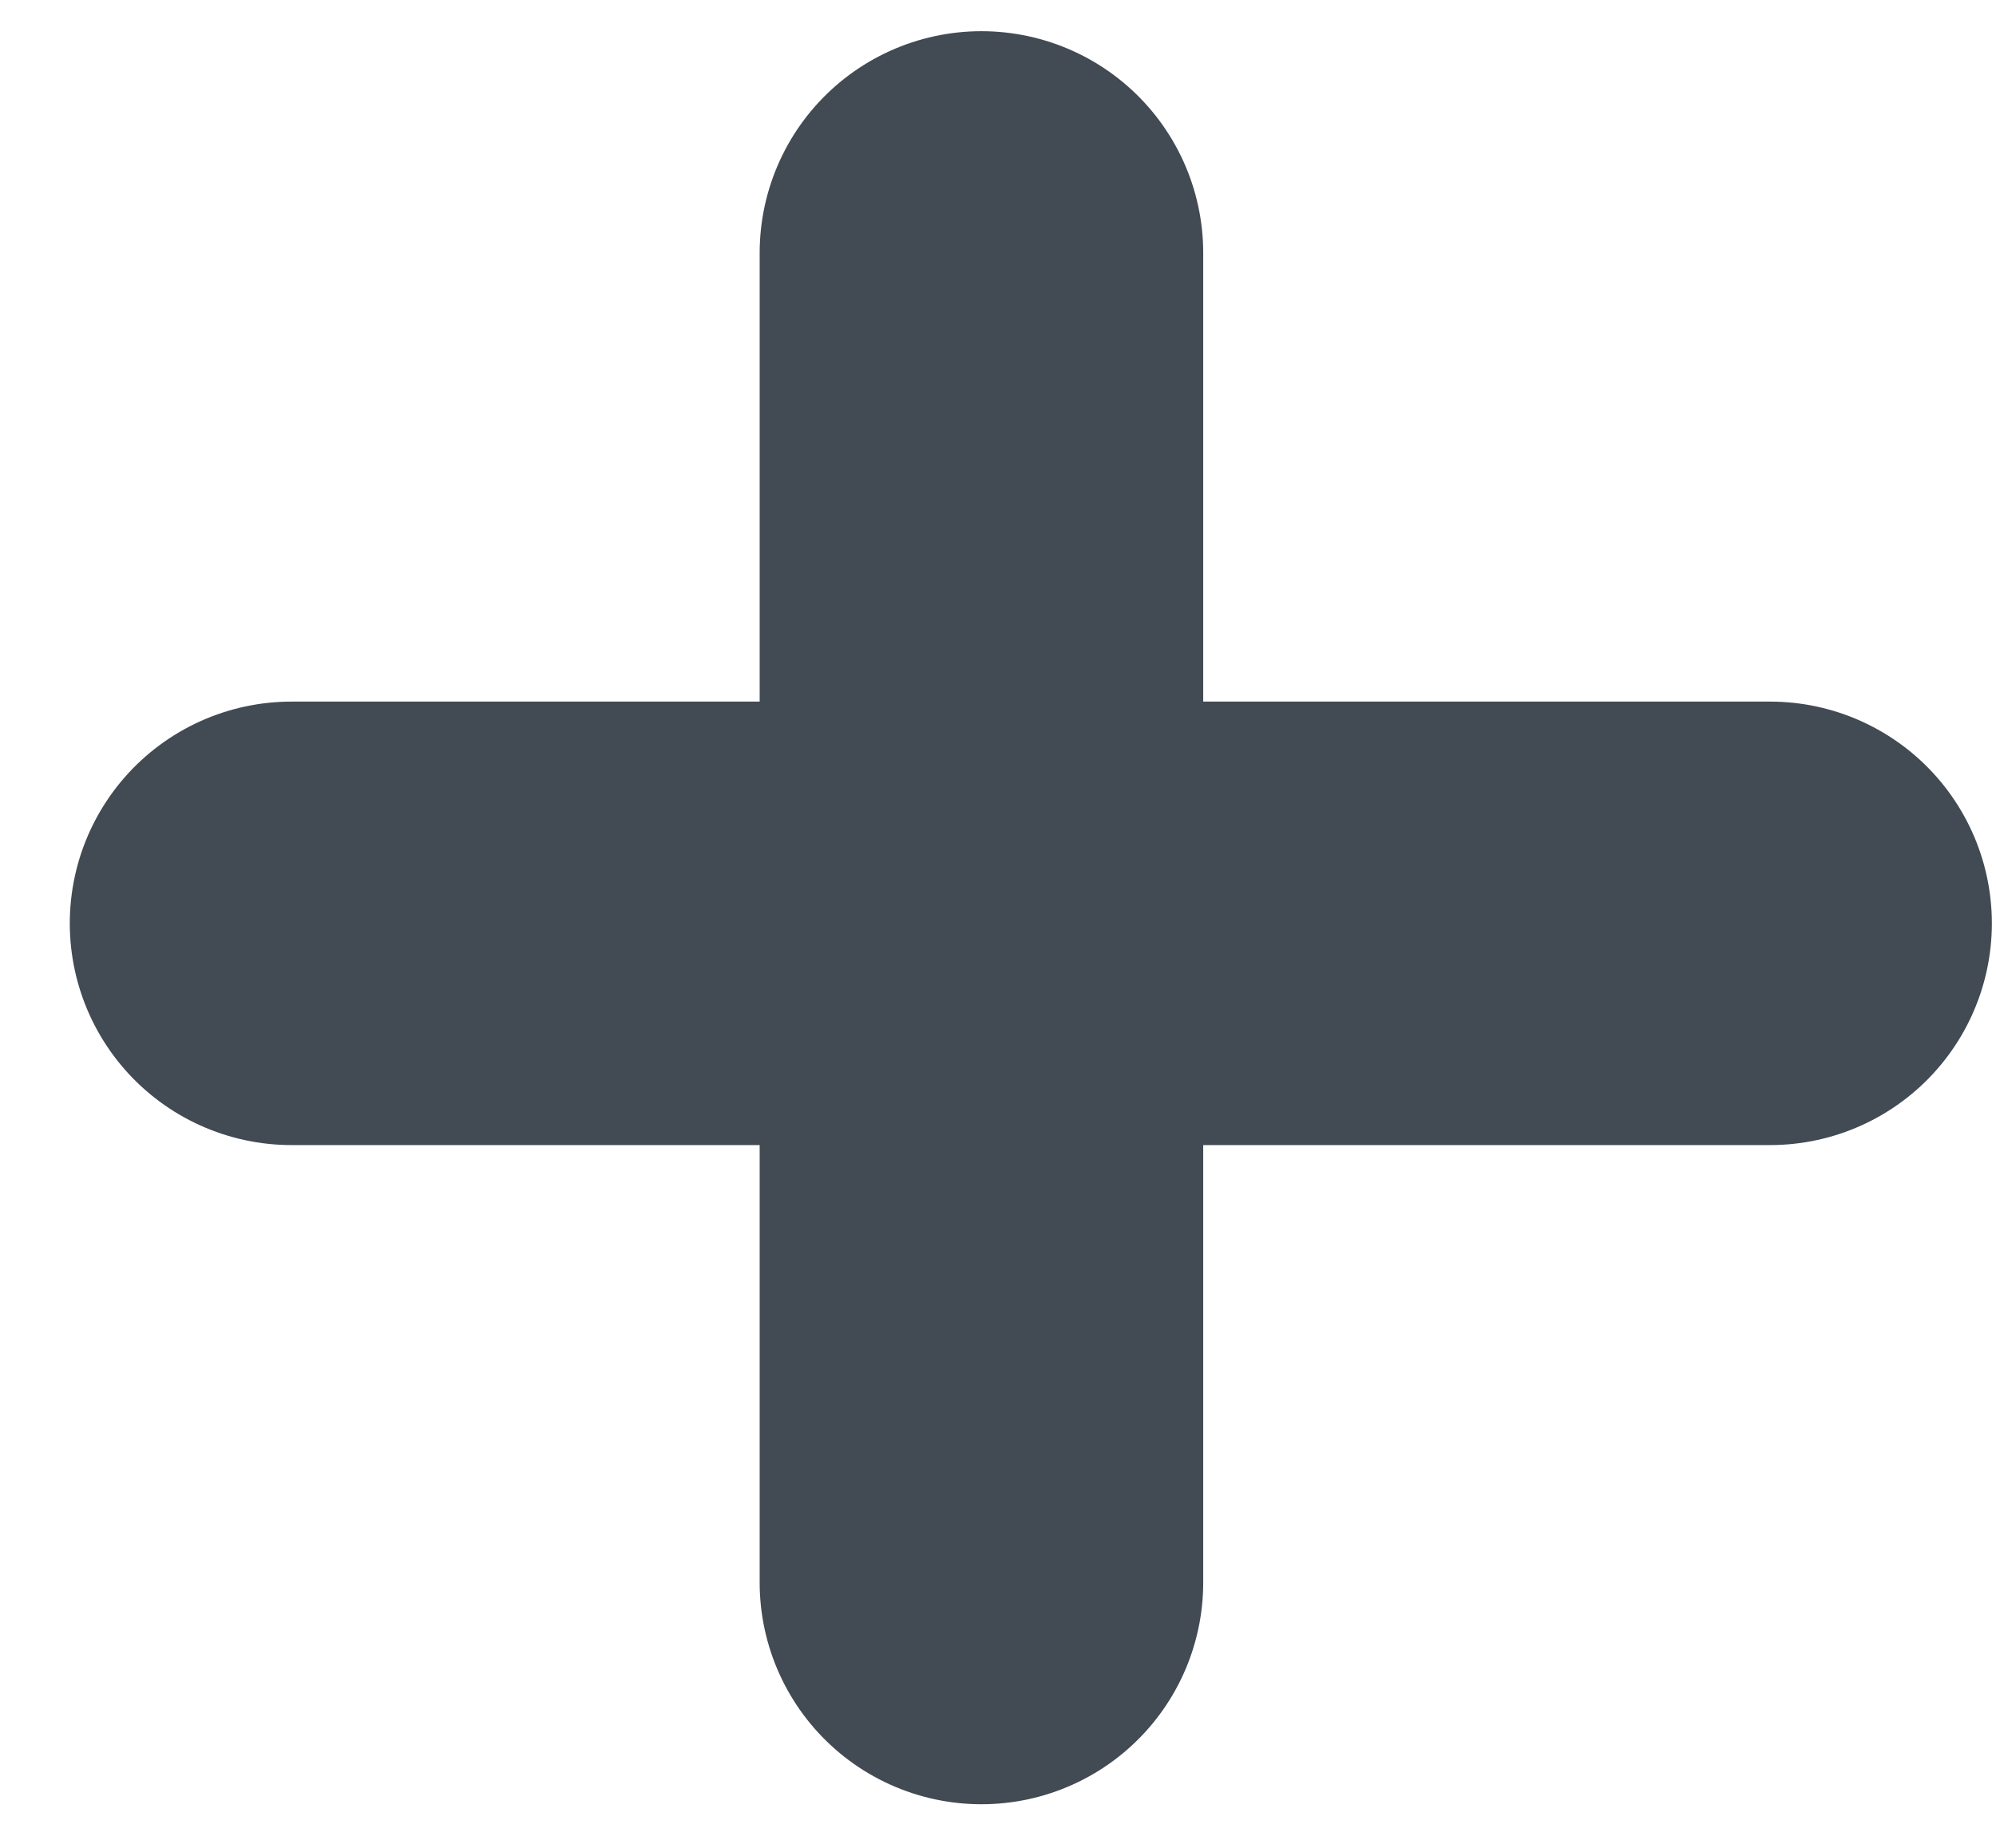
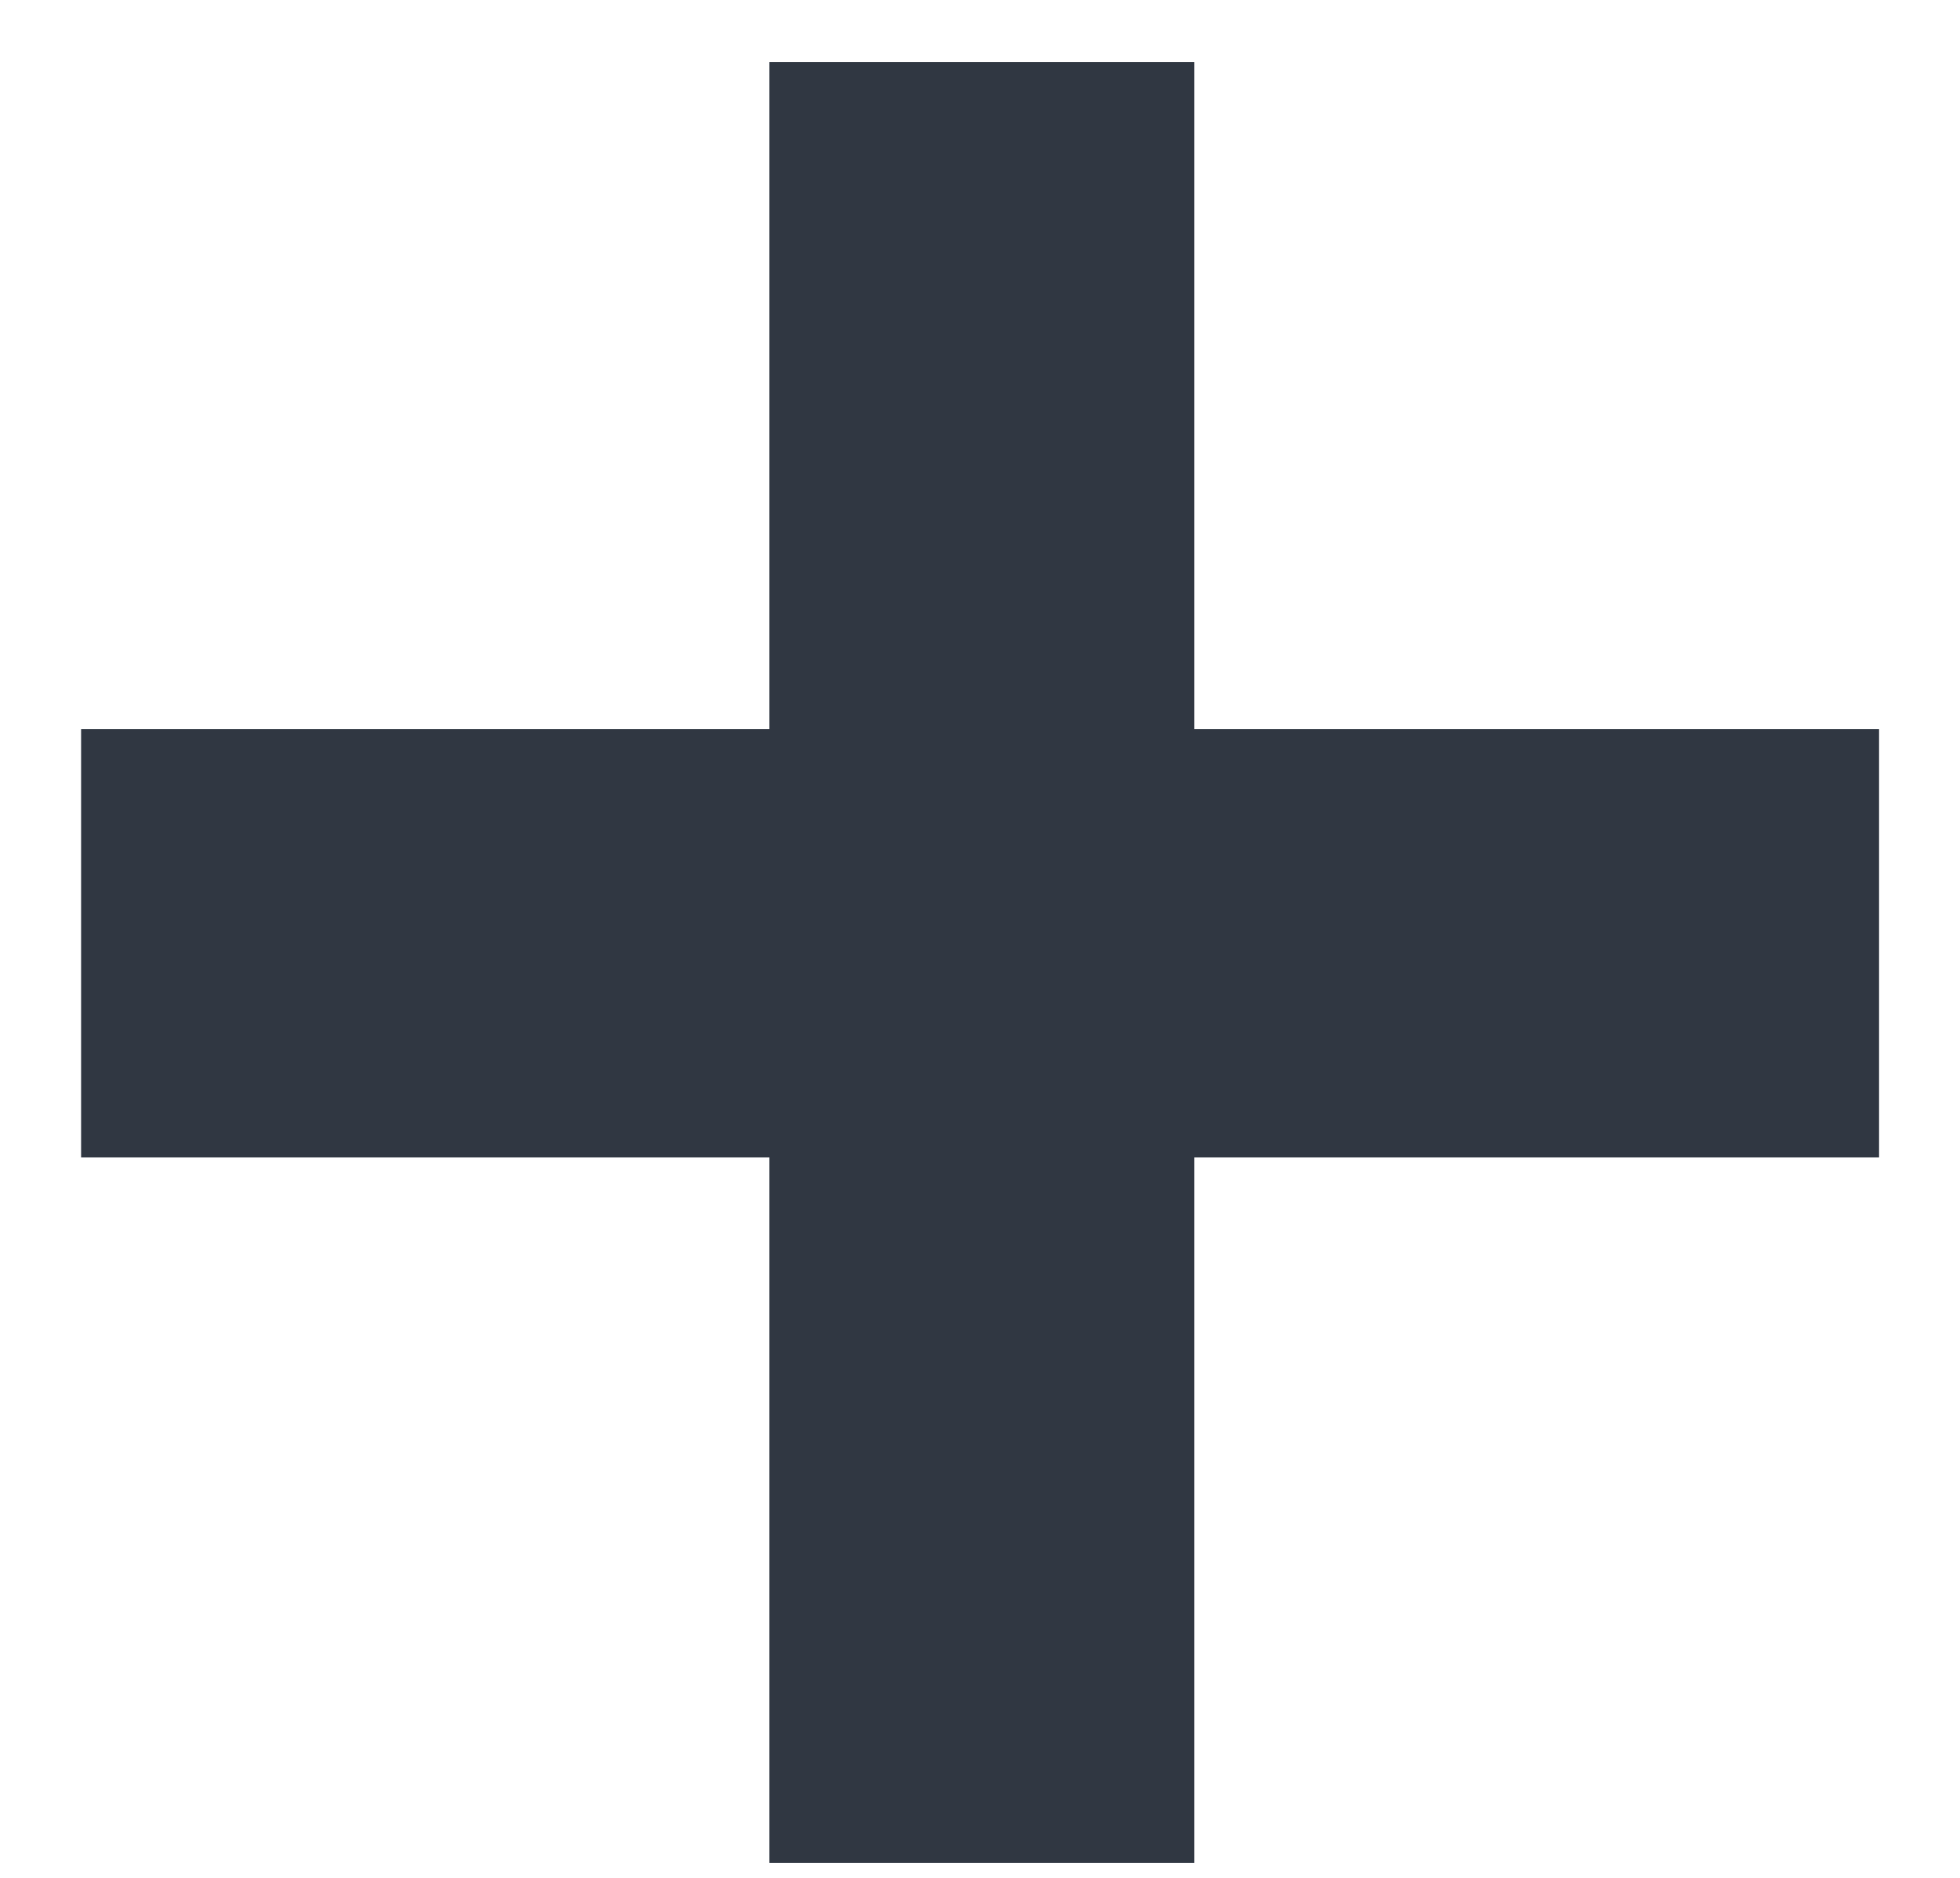
- <svg xmlns="http://www.w3.org/2000/svg" width="27" height="25" viewBox="0 0 27 25" fill="none">
-   <path d="M3.944 12.492H23.944" stroke="#424A53" stroke-width="6" stroke-linecap="round" />
-   <path d="M13.276 3.422V21.41" stroke="#424A53" stroke-width="6" stroke-linecap="round" />
+ <svg xmlns="http://www.w3.org/2000/svg" width="24" height="23" viewBox="0 0 24 23" fill="none">
+   <path d="M14.624 8.929V0.759H9.421V8.929H0.993V14.175H9.421V22.818H14.624V14.175H23.009V8.929H14.624Z" fill="#303742" />
</svg>
